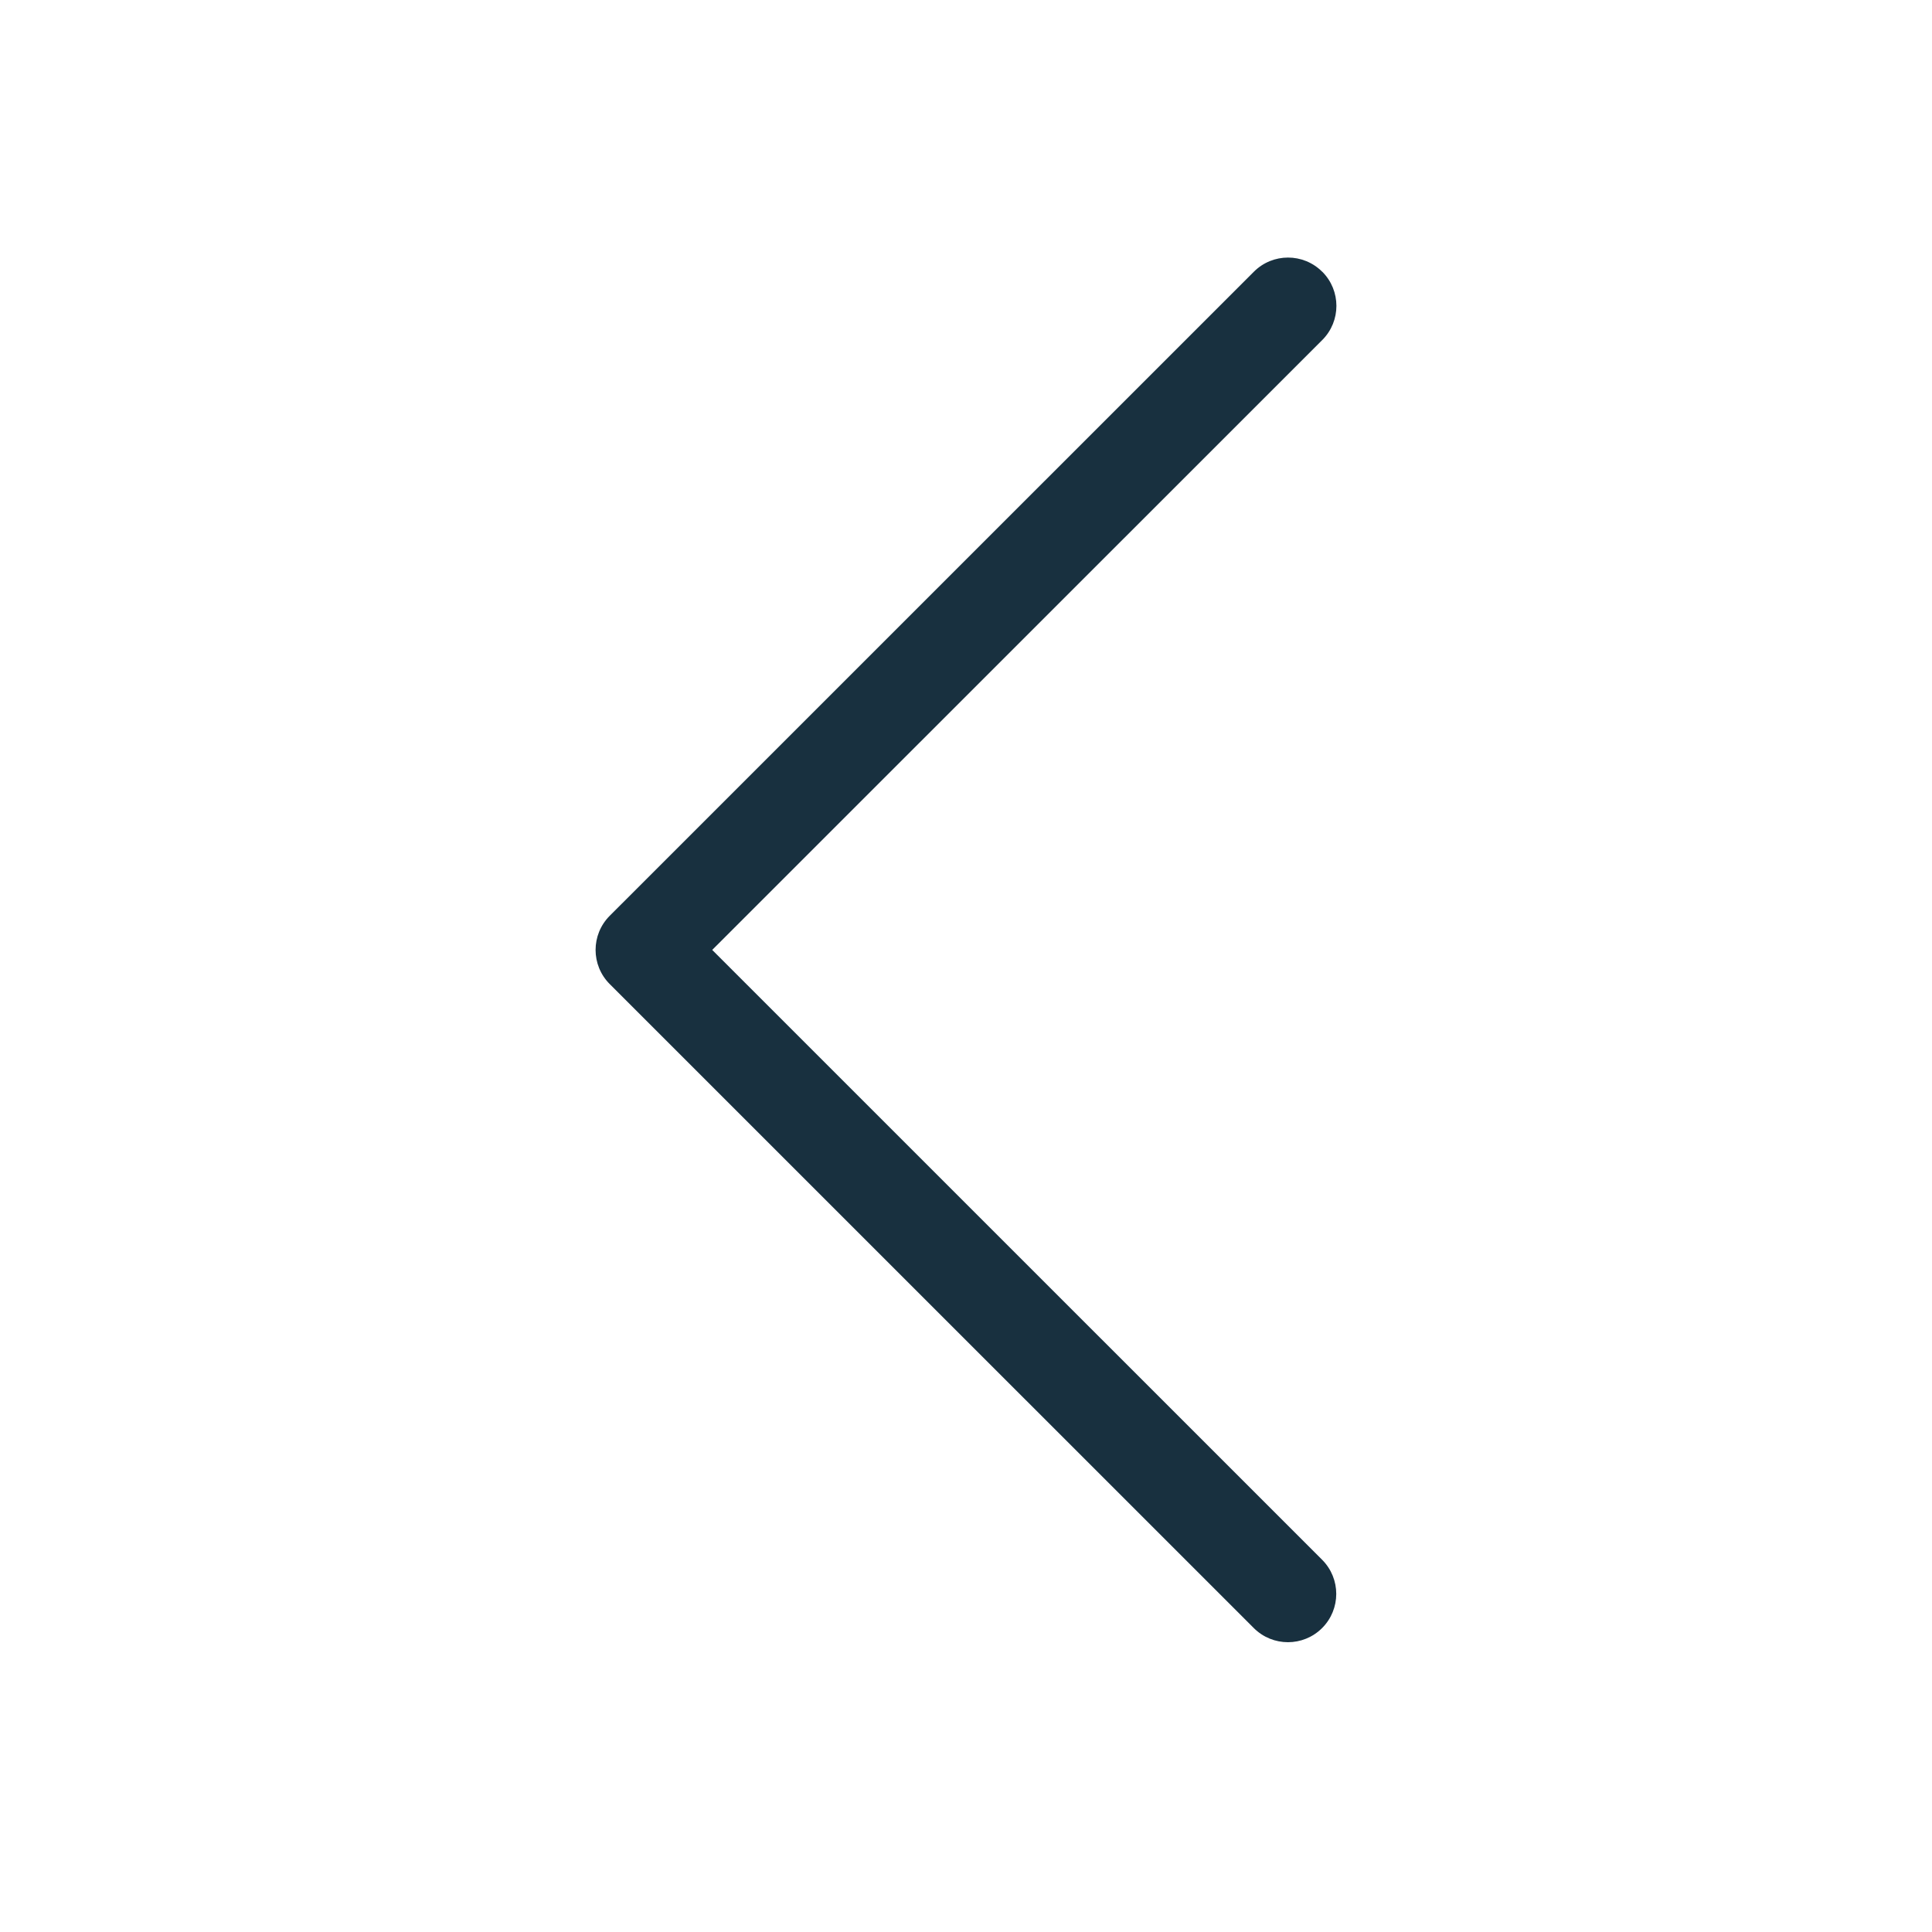
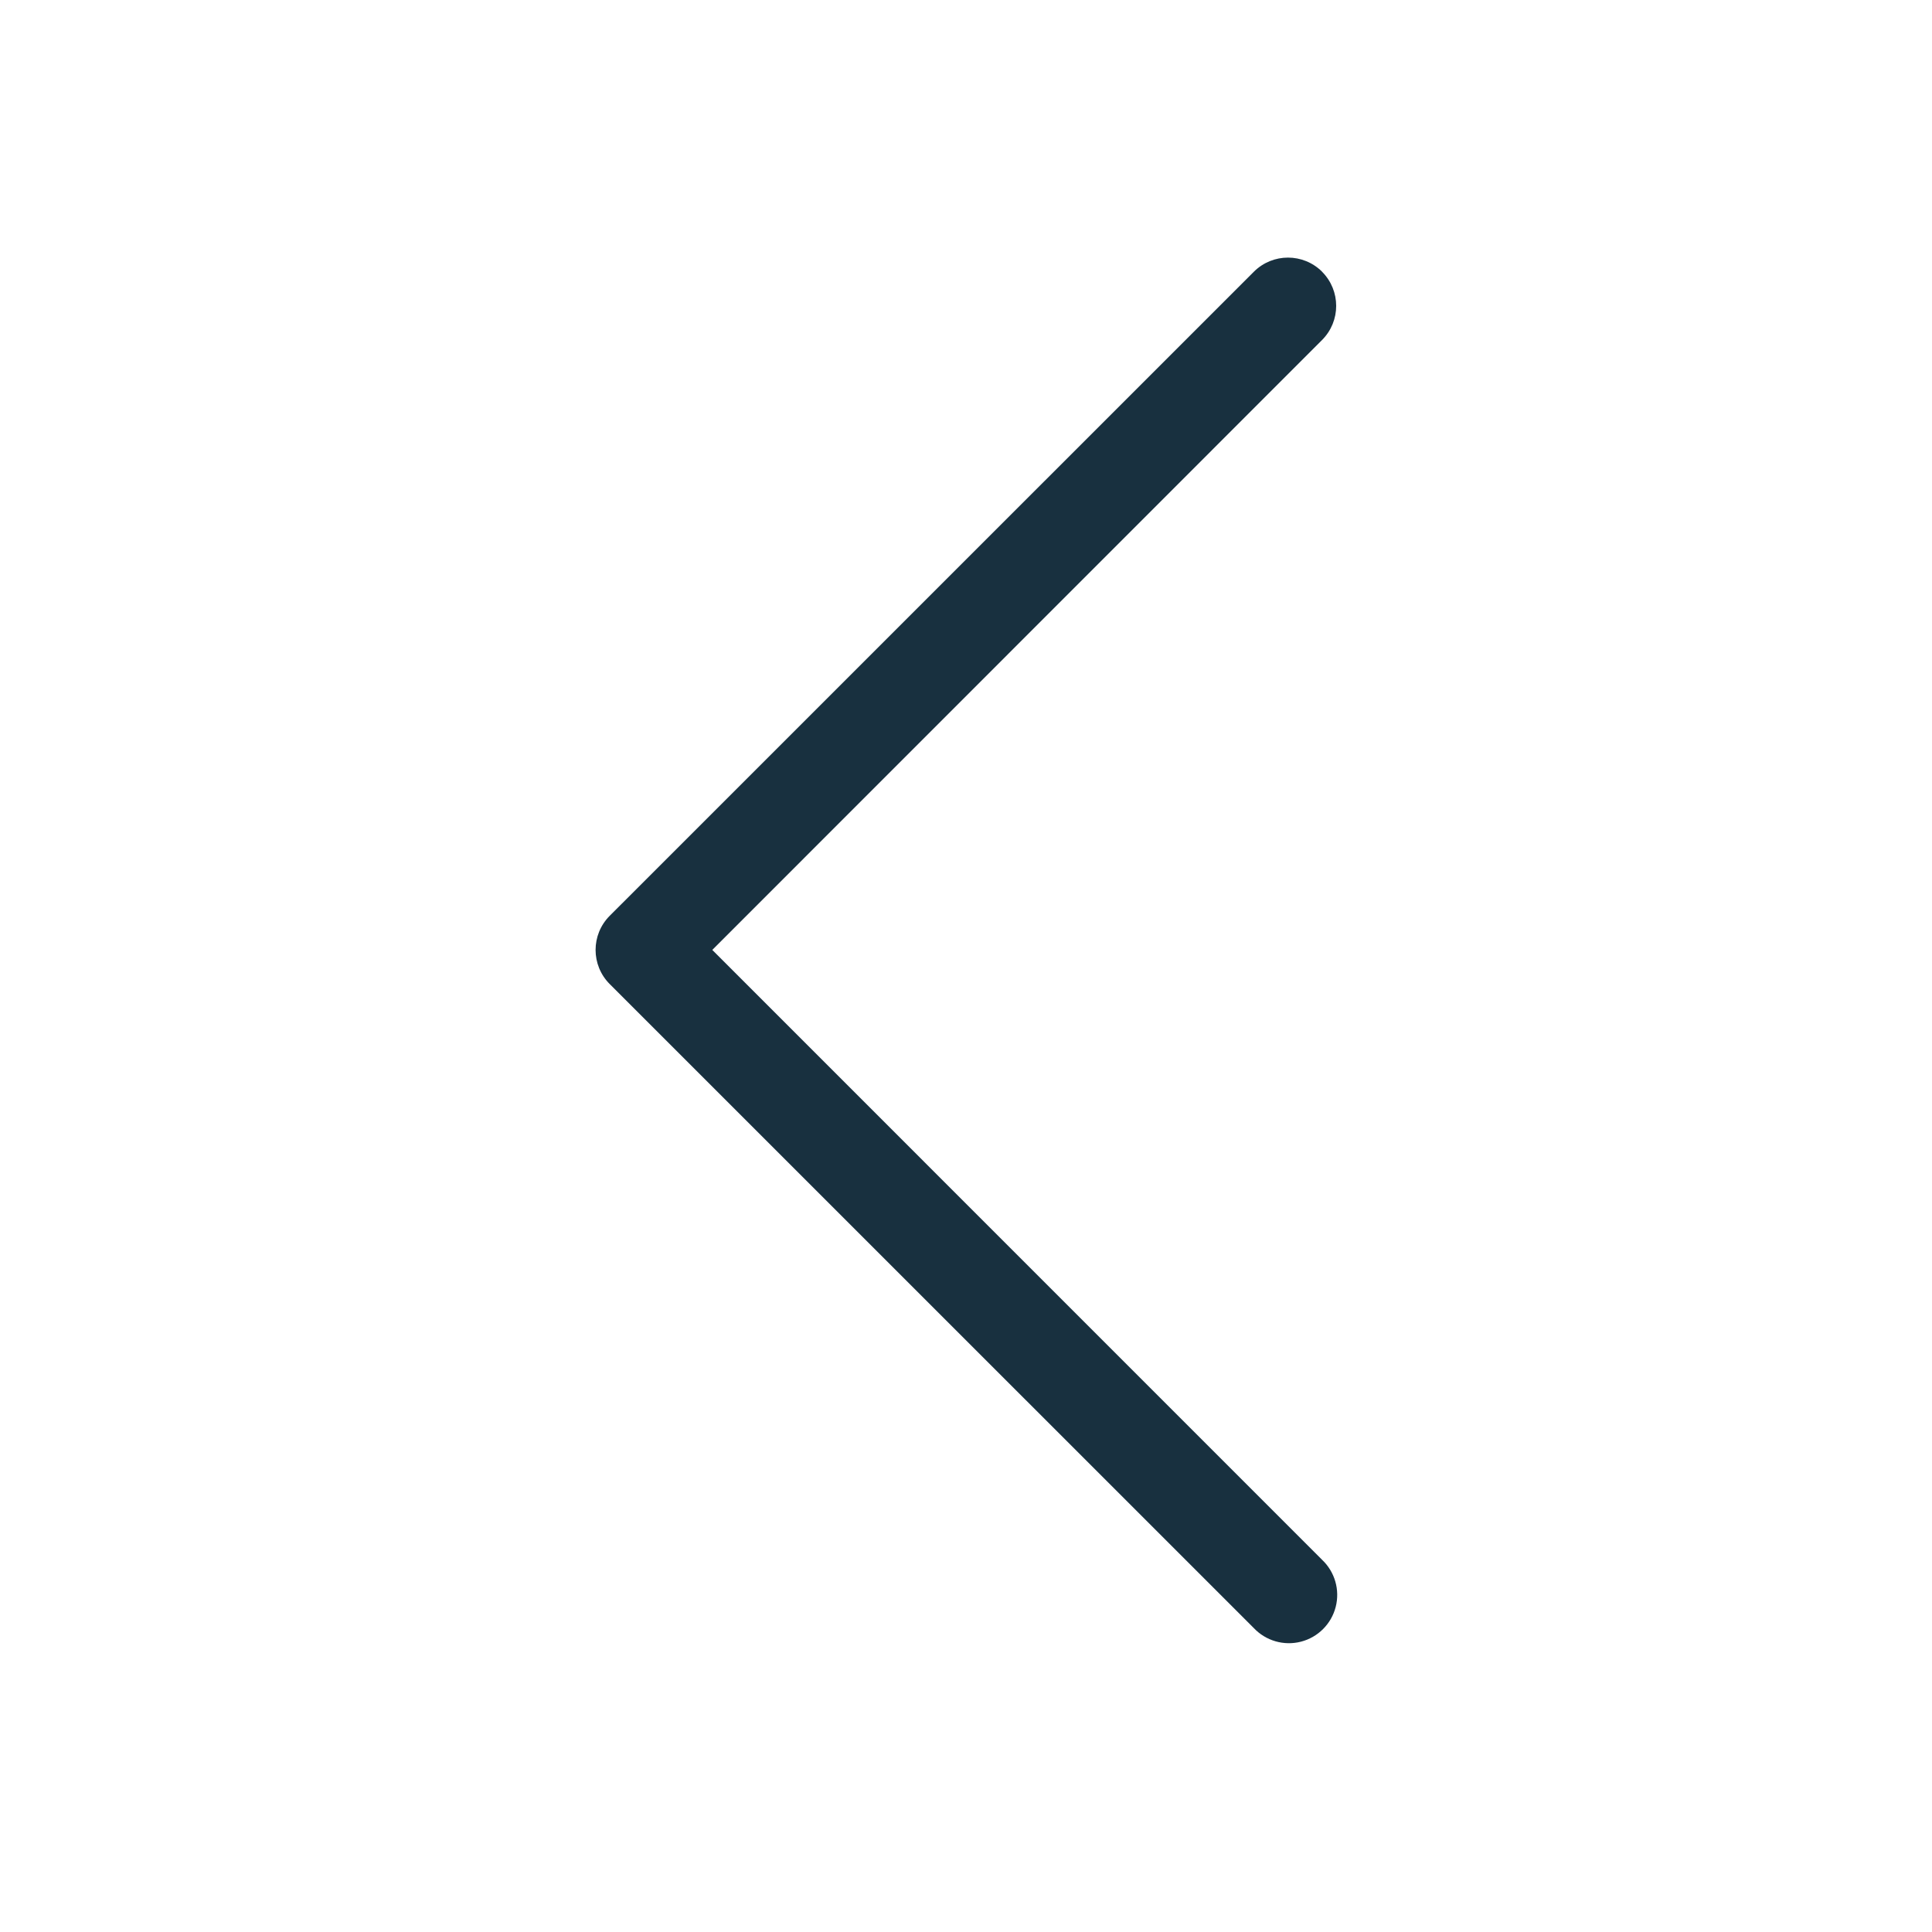
<svg width="25" height="25" viewBox="0 0 25 25" fill="none">
  <g id="caret_left">
-     <path id="iconDefault" fill-rule="evenodd" clip-rule="evenodd" d="M17.109 3.516a.625.625 0 0 0-.884 0L7.89 11.85a.625.625 0 0 0 0 .884l8.334 8.333a.625.625 0 1 0 .884-.884l-7.892-7.891L17.11 4.4a.625.625 0 0 0 0-.884Z" fill="#18303F" />
+     <path id="iconDefault" fill-rule="evenodd" clip-rule="evenodd" d="M17.108 3.516a.625.625 0 0 0-.883 0L7.89 11.85a.625.625 0 0 0 0 .884l8.334 8.333a.625.625 0 1 0 .883-.884l-7.89-7.891 7.89-7.892a.625.625 0 0 0 0-.884Z" fill="#18303F" />
  </g>
</svg>
